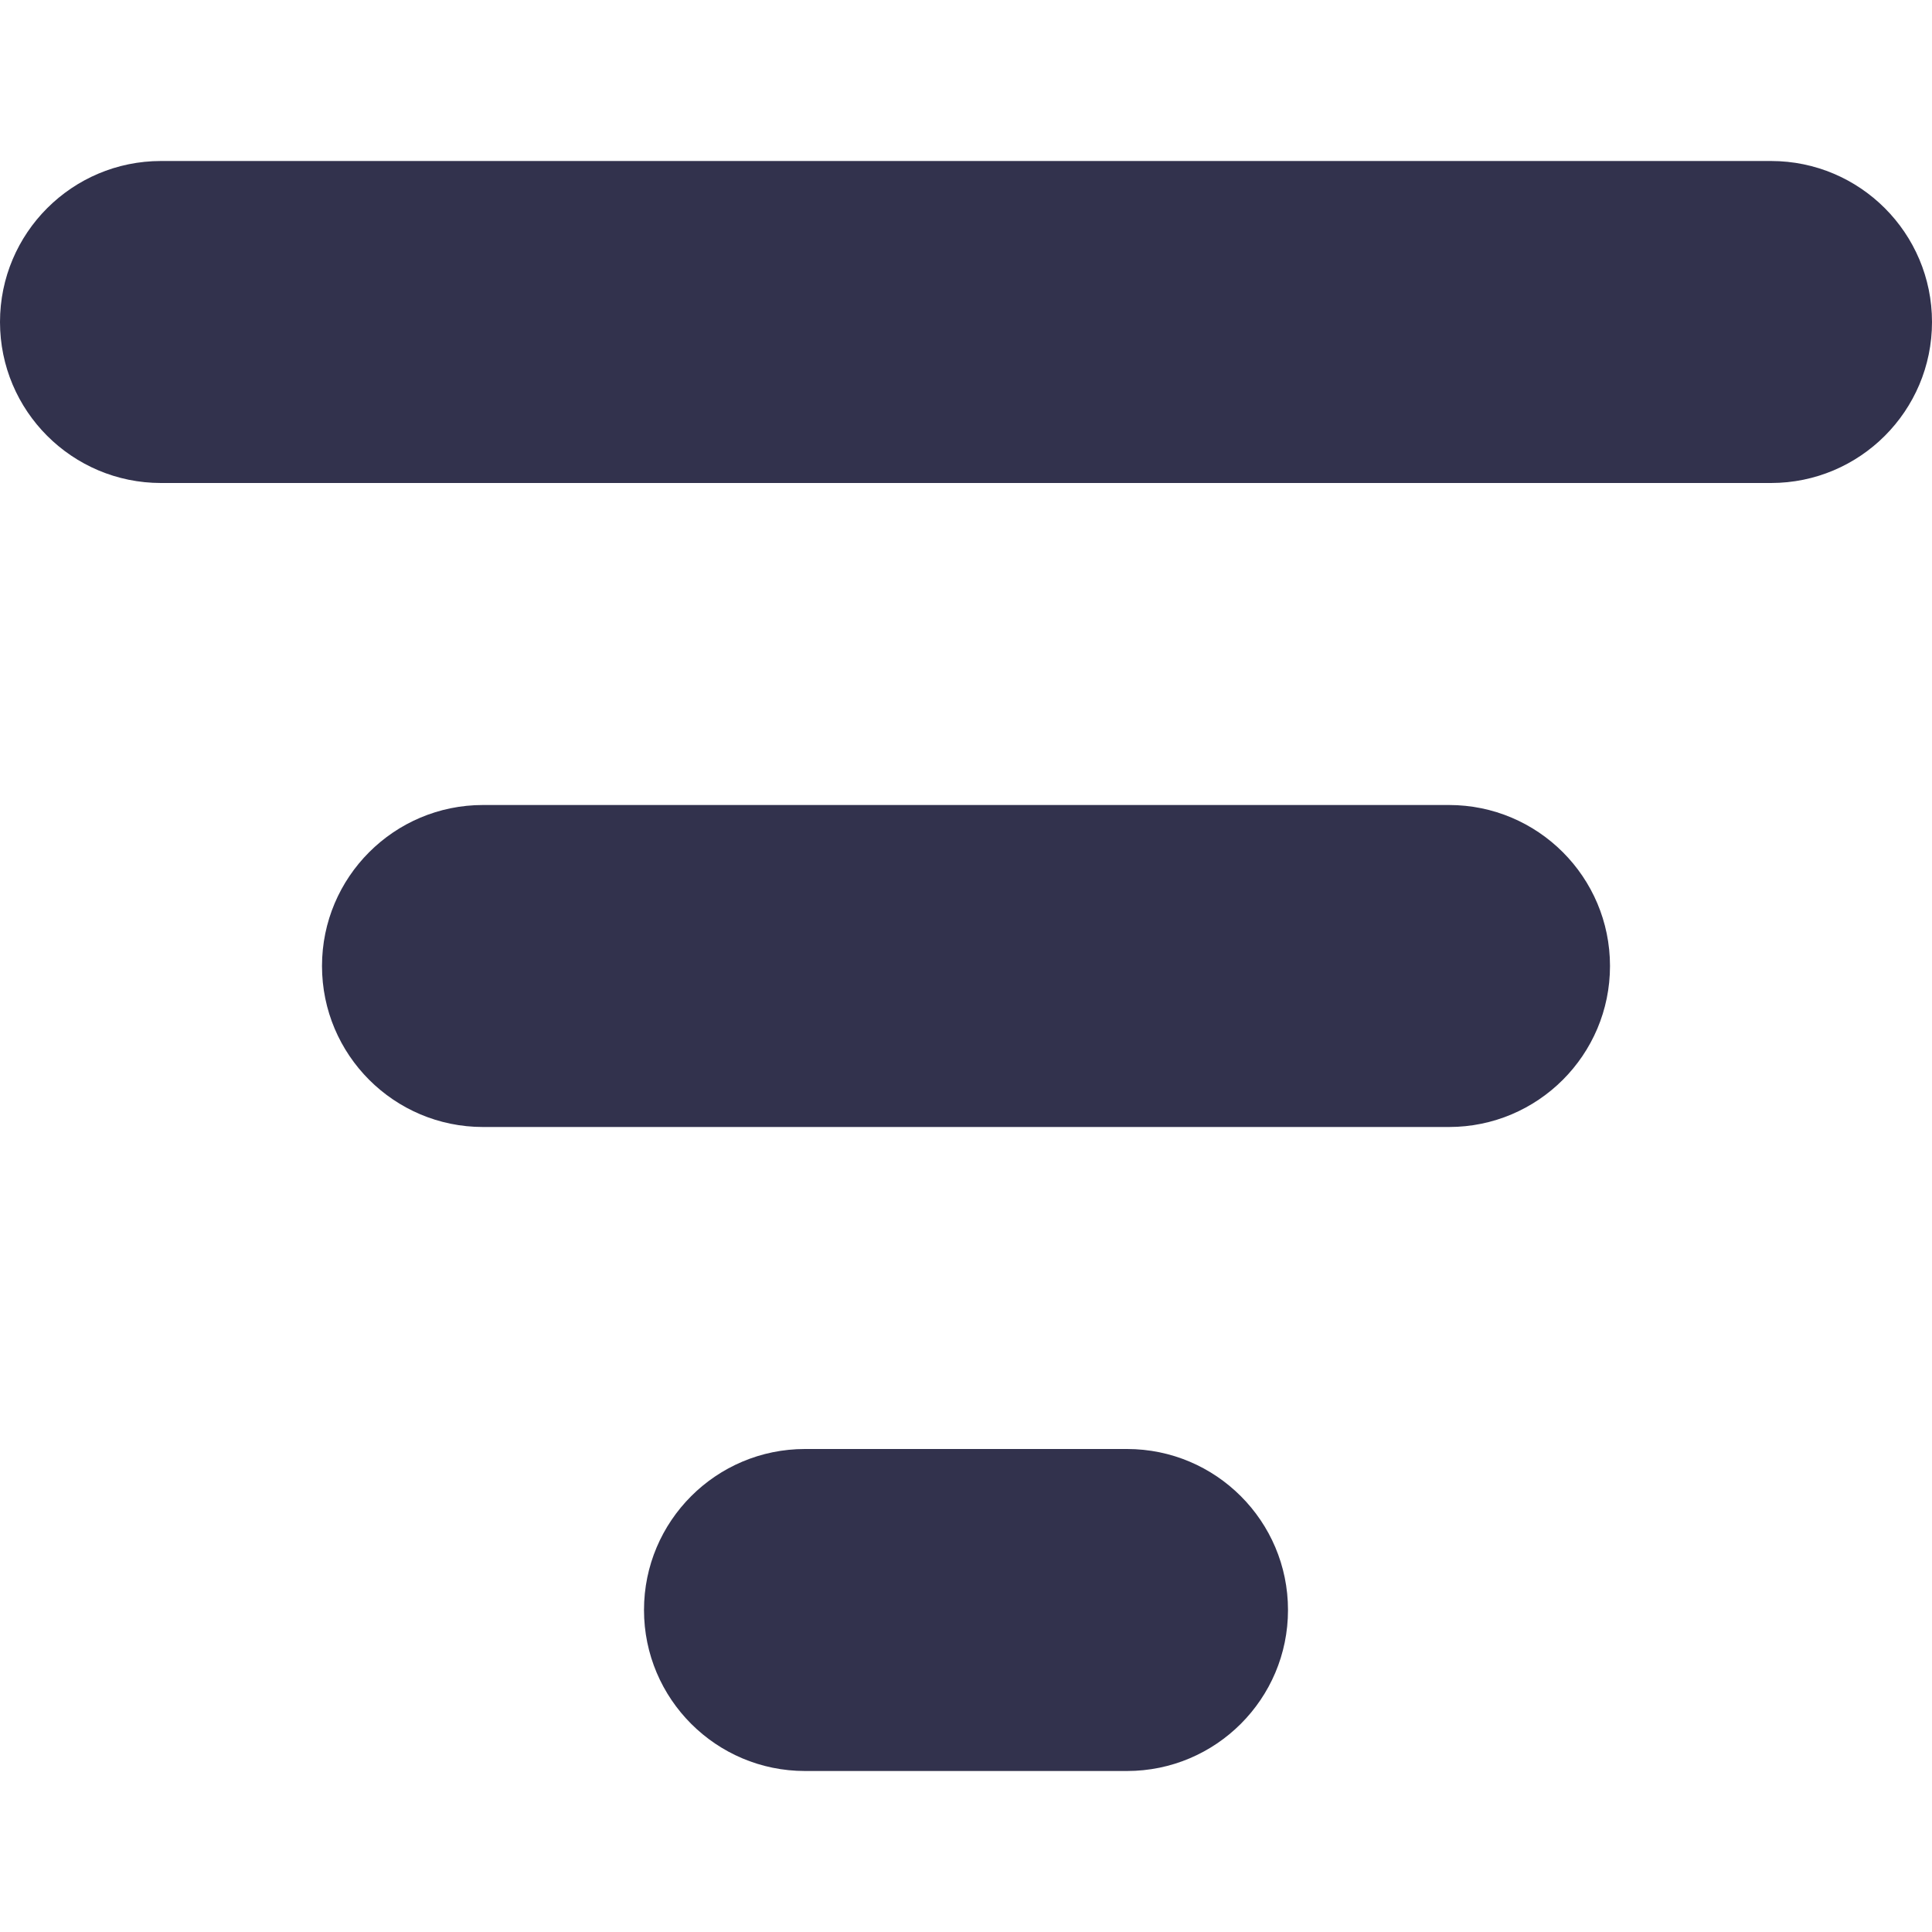
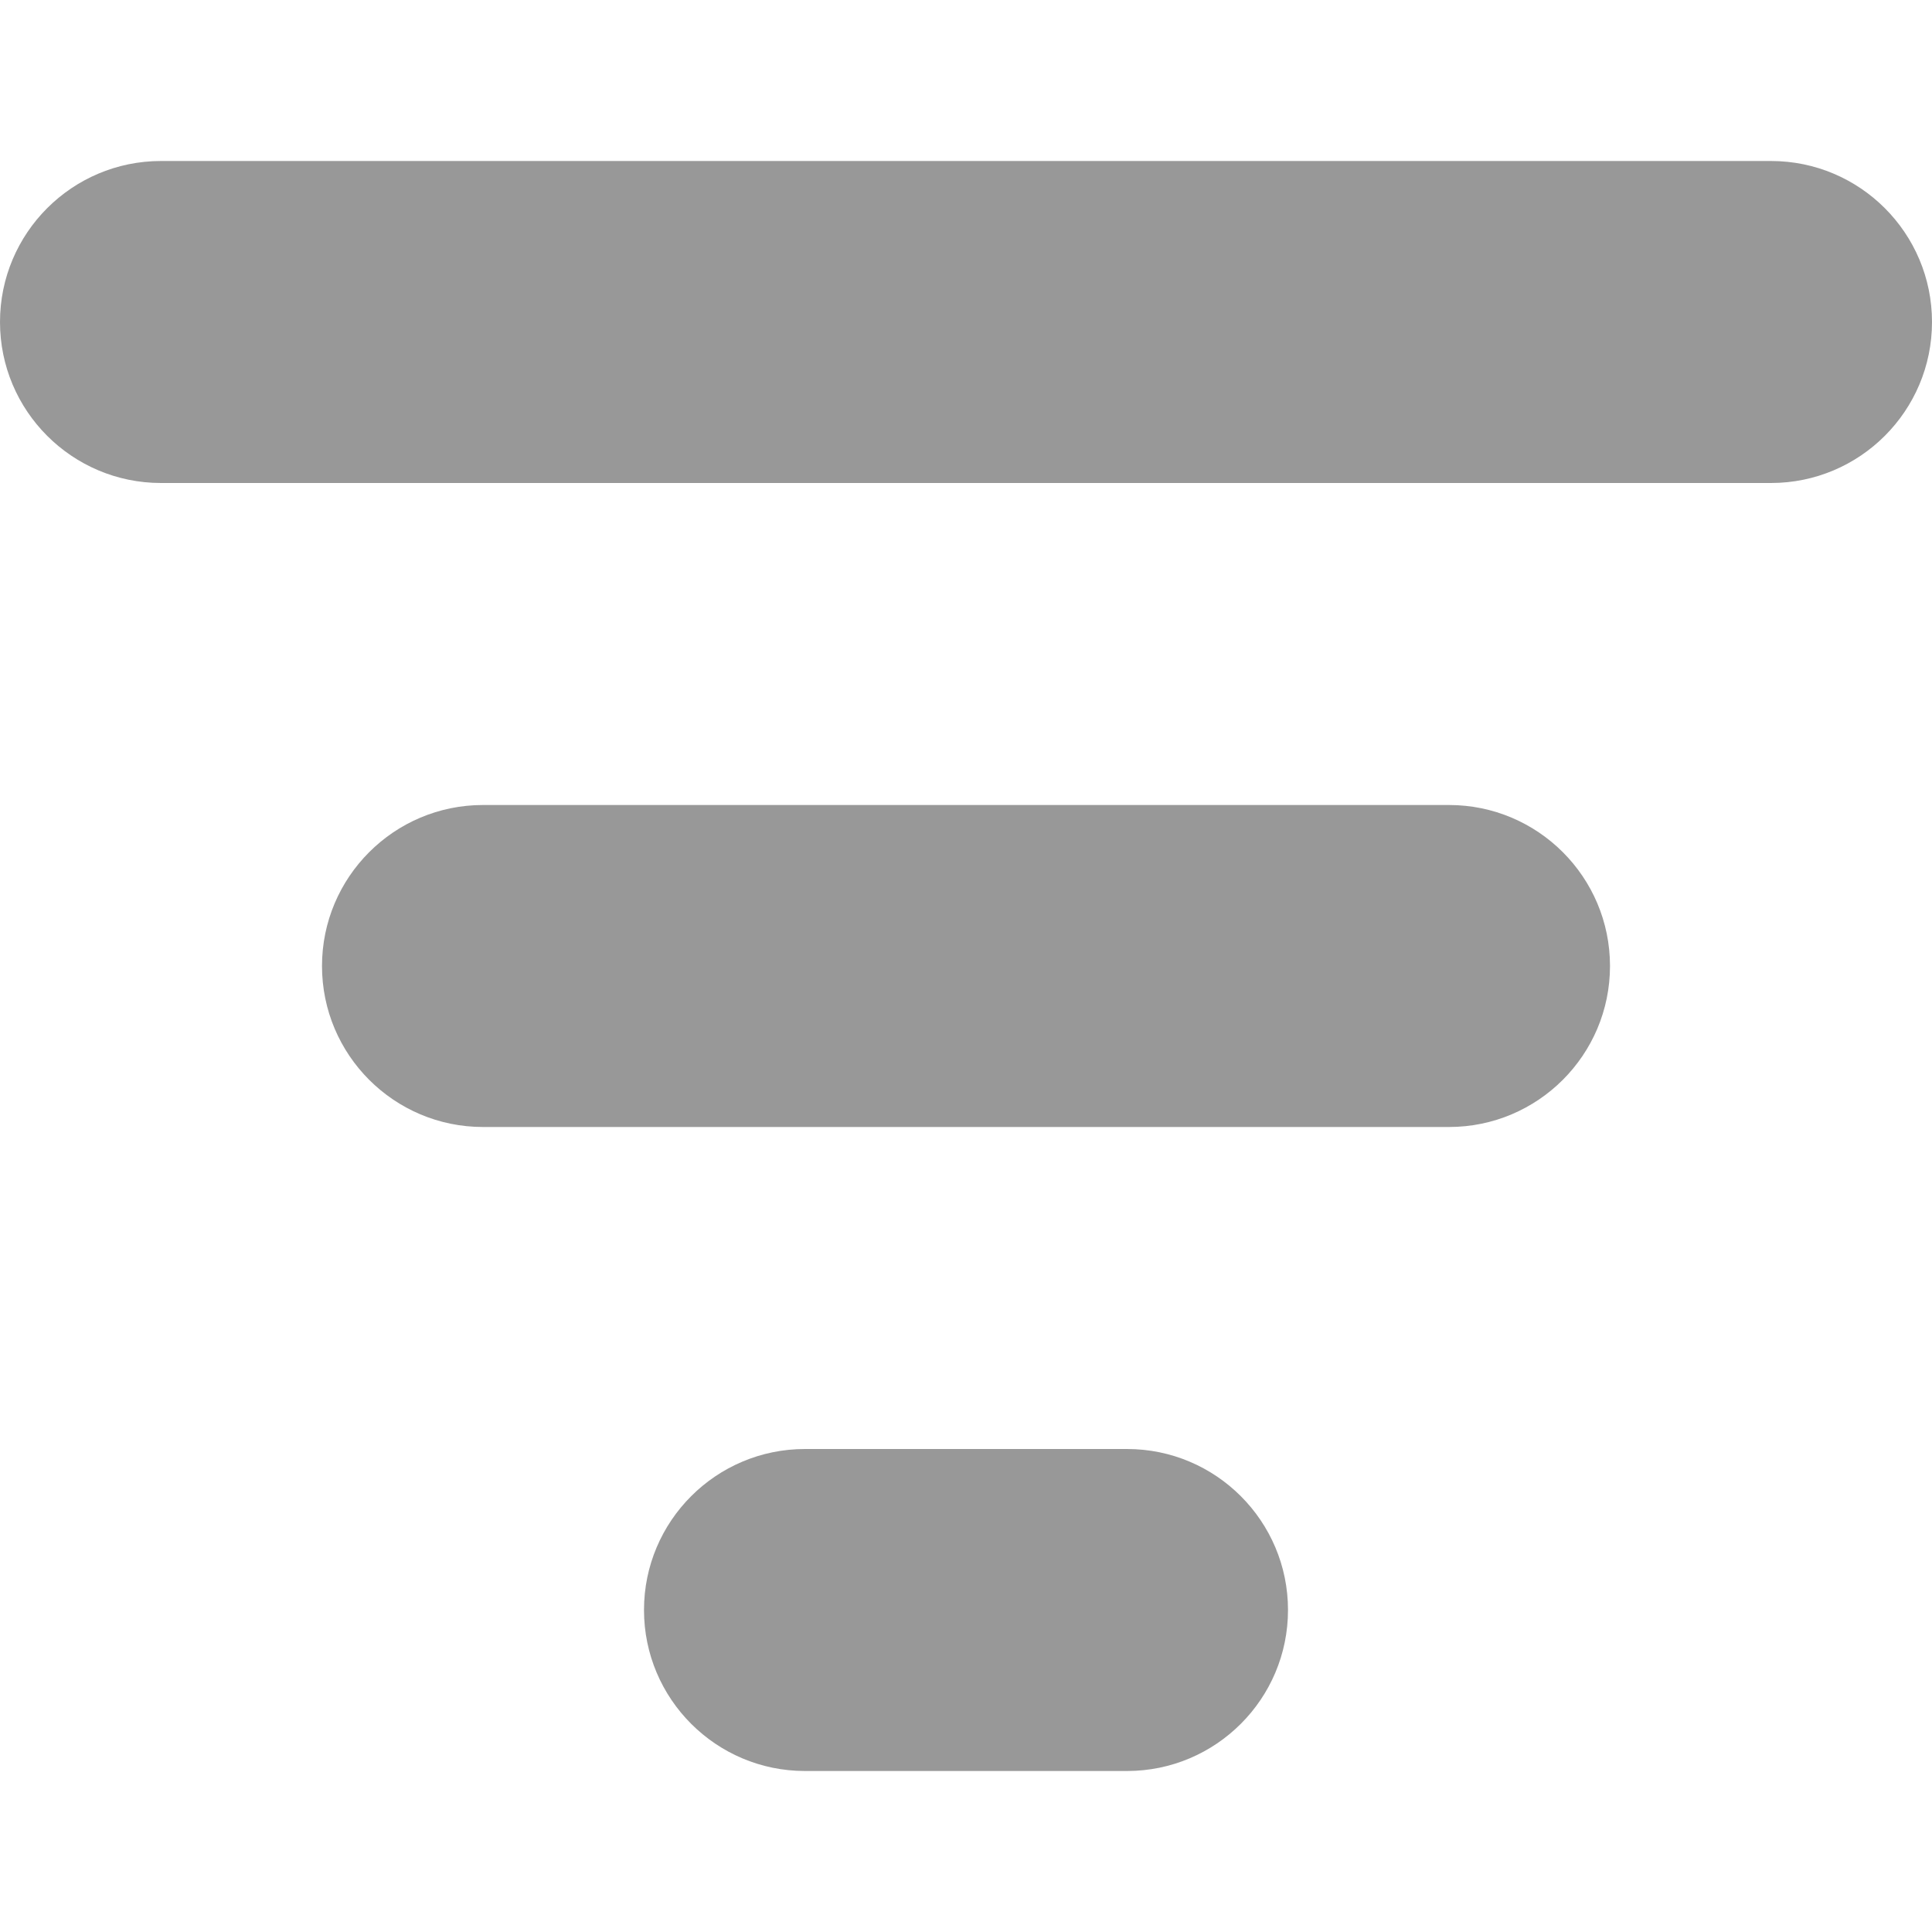
<svg xmlns="http://www.w3.org/2000/svg" width="12" height="12" viewBox="0 0 12 12" fill="none">
-   <path fill-rule="evenodd" clip-rule="evenodd" d="M0 2C0 1.448 0.448 1 1 1H11C11.552 1 12 1.448 12 2C12 2.552 11.552 3 11 3H1C0.448 3 0 2.552 0 2ZM2 6C2 5.448 2.448 5 3 5H9C9.552 5 10 5.448 10 6C10 6.552 9.552 7 9 7H3C2.448 7 2 6.552 2 6ZM5 9C4.448 9 4 9.448 4 10C4 10.552 4.448 11 5 11H7C7.552 11 8 10.552 8 10C8 9.448 7.552 9 7 9H5Z" fill="#32324D" />
+   <path fill-rule="evenodd" clip-rule="evenodd" d="M0 2C0 1.448 0.448 1 1 1H11C11.552 1 12 1.448 12 2C12 2.552 11.552 3 11 3H1C0.448 3 0 2.552 0 2ZM2 6C2 5.448 2.448 5 3 5H9C9.552 5 10 5.448 10 6C10 6.552 9.552 7 9 7H3C2.448 7 2 6.552 2 6ZM5 9C4.448 9 4 9.448 4 10C4 10.552 4.448 11 5 11H7C7.552 11 8 10.552 8 10C8 9.448 7.552 9 7 9H5Z" fill="#989898" />
</svg>
